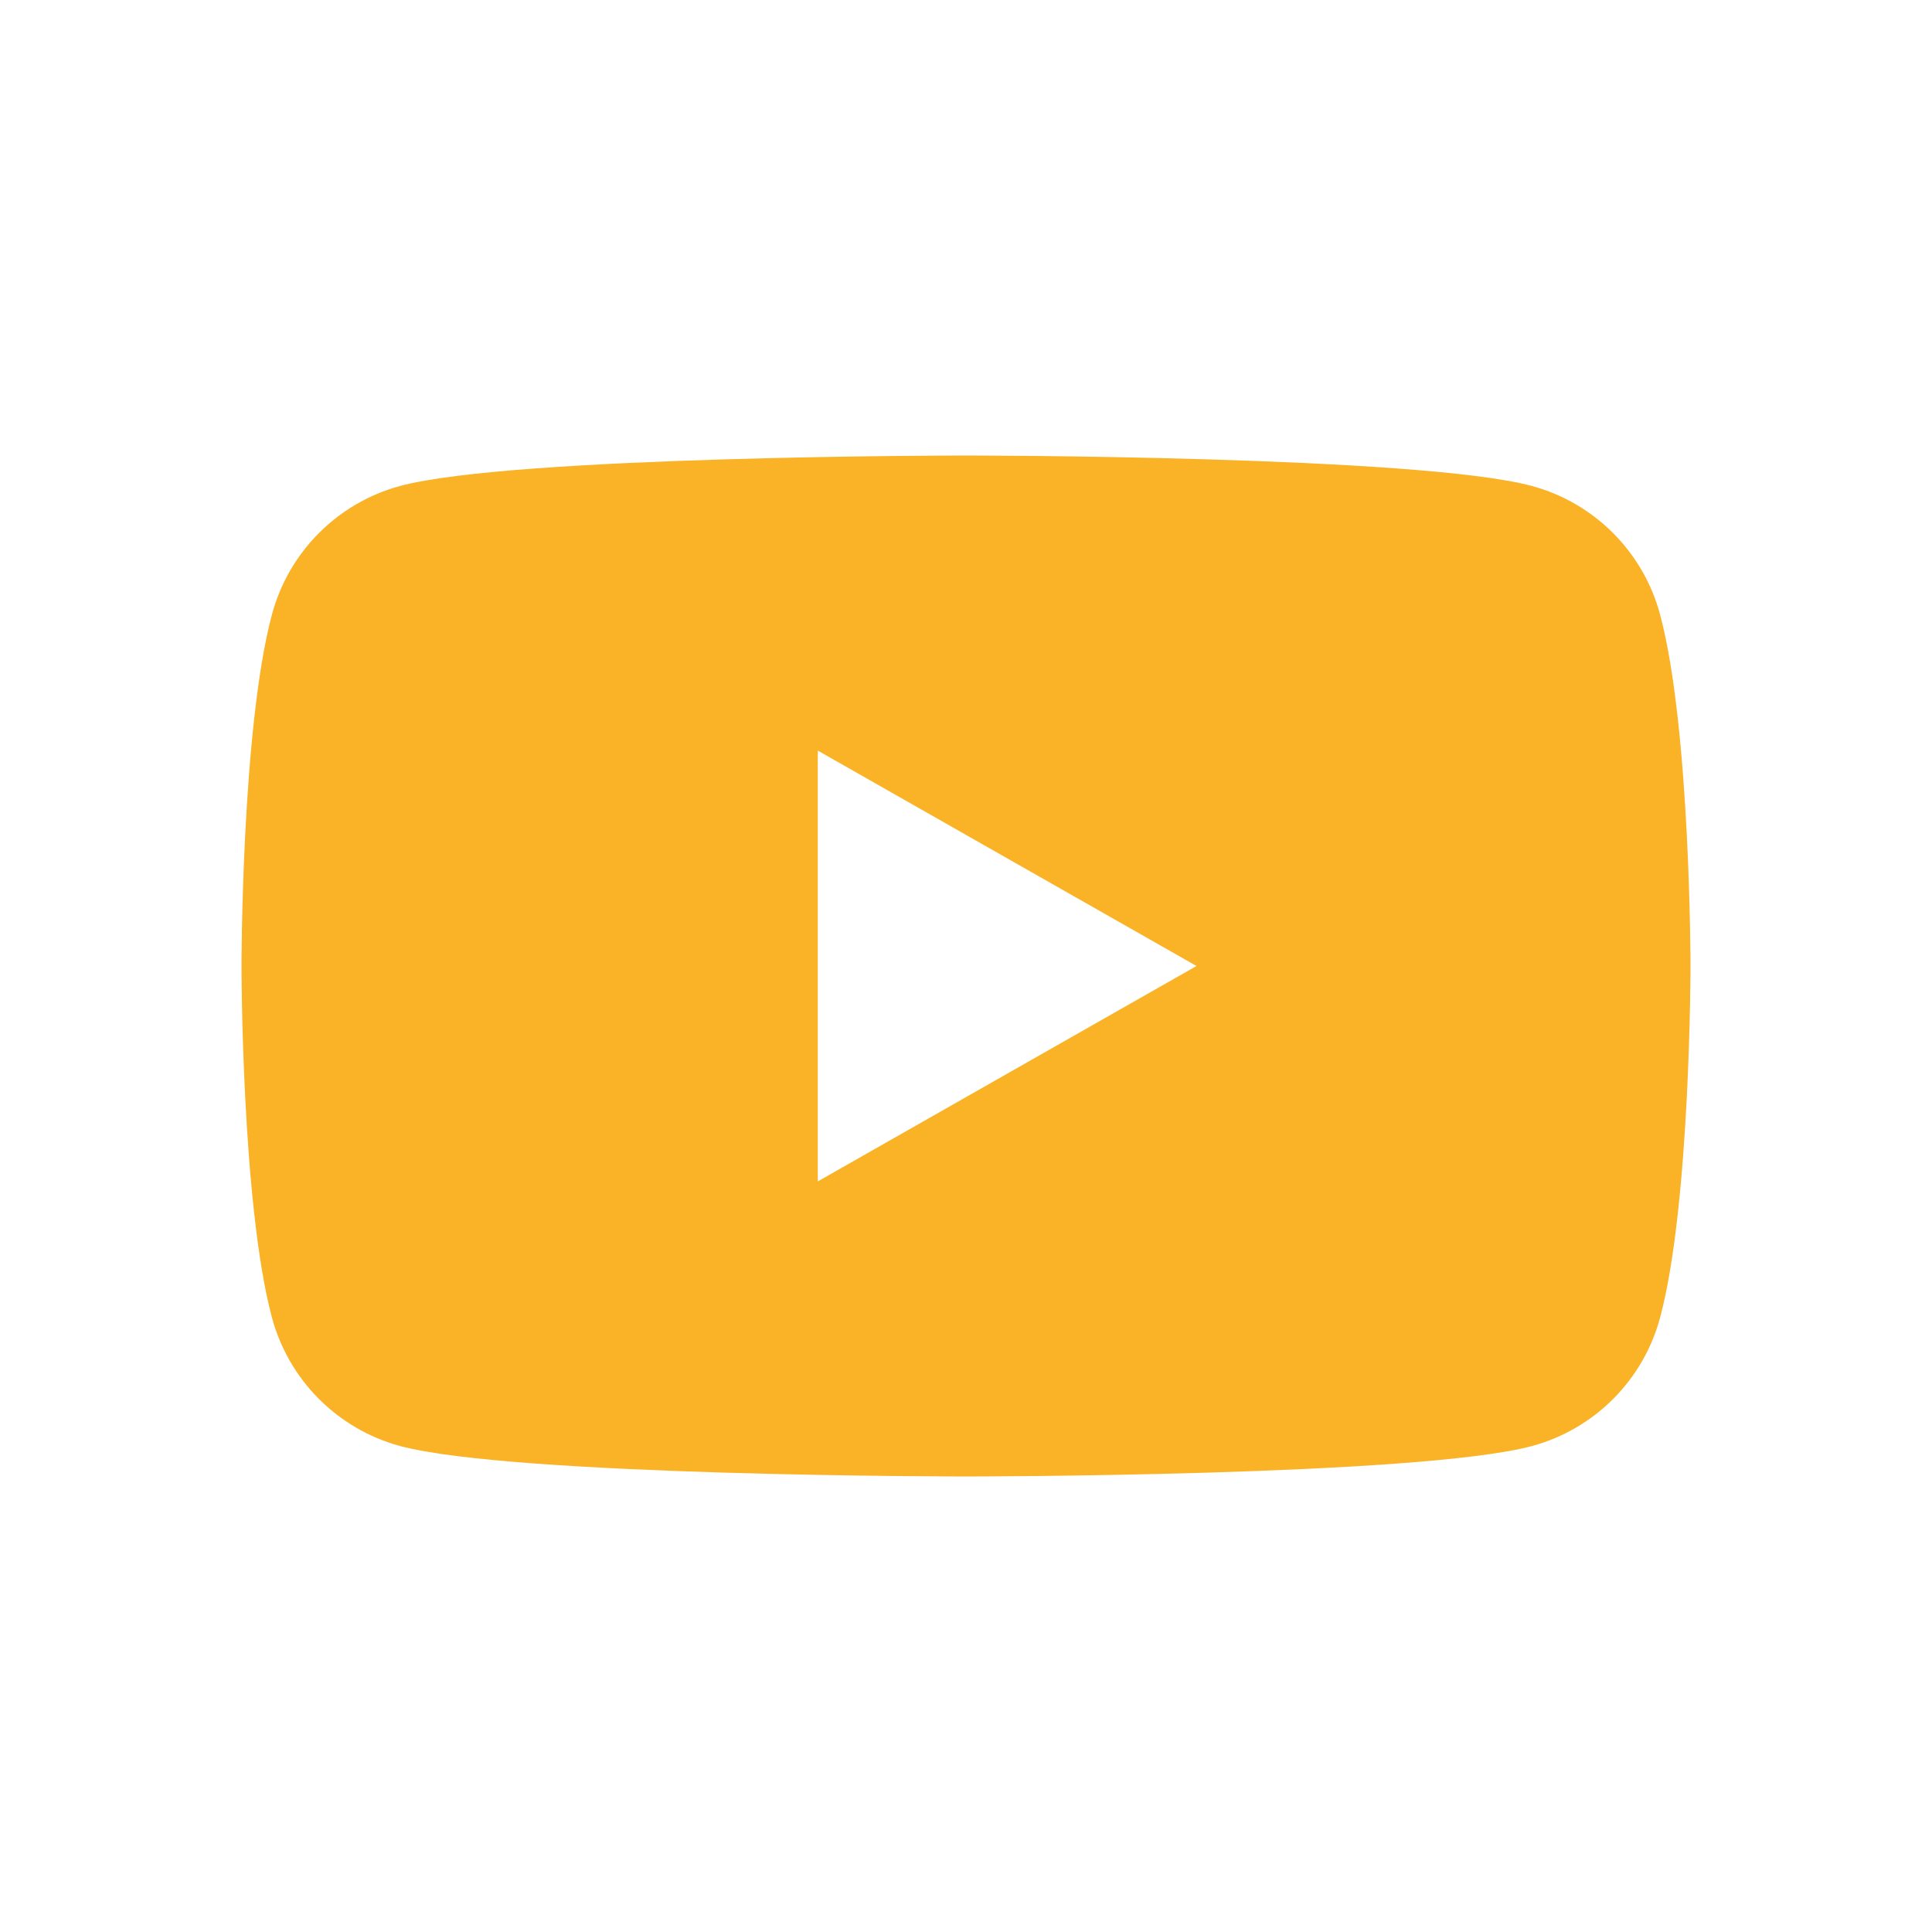
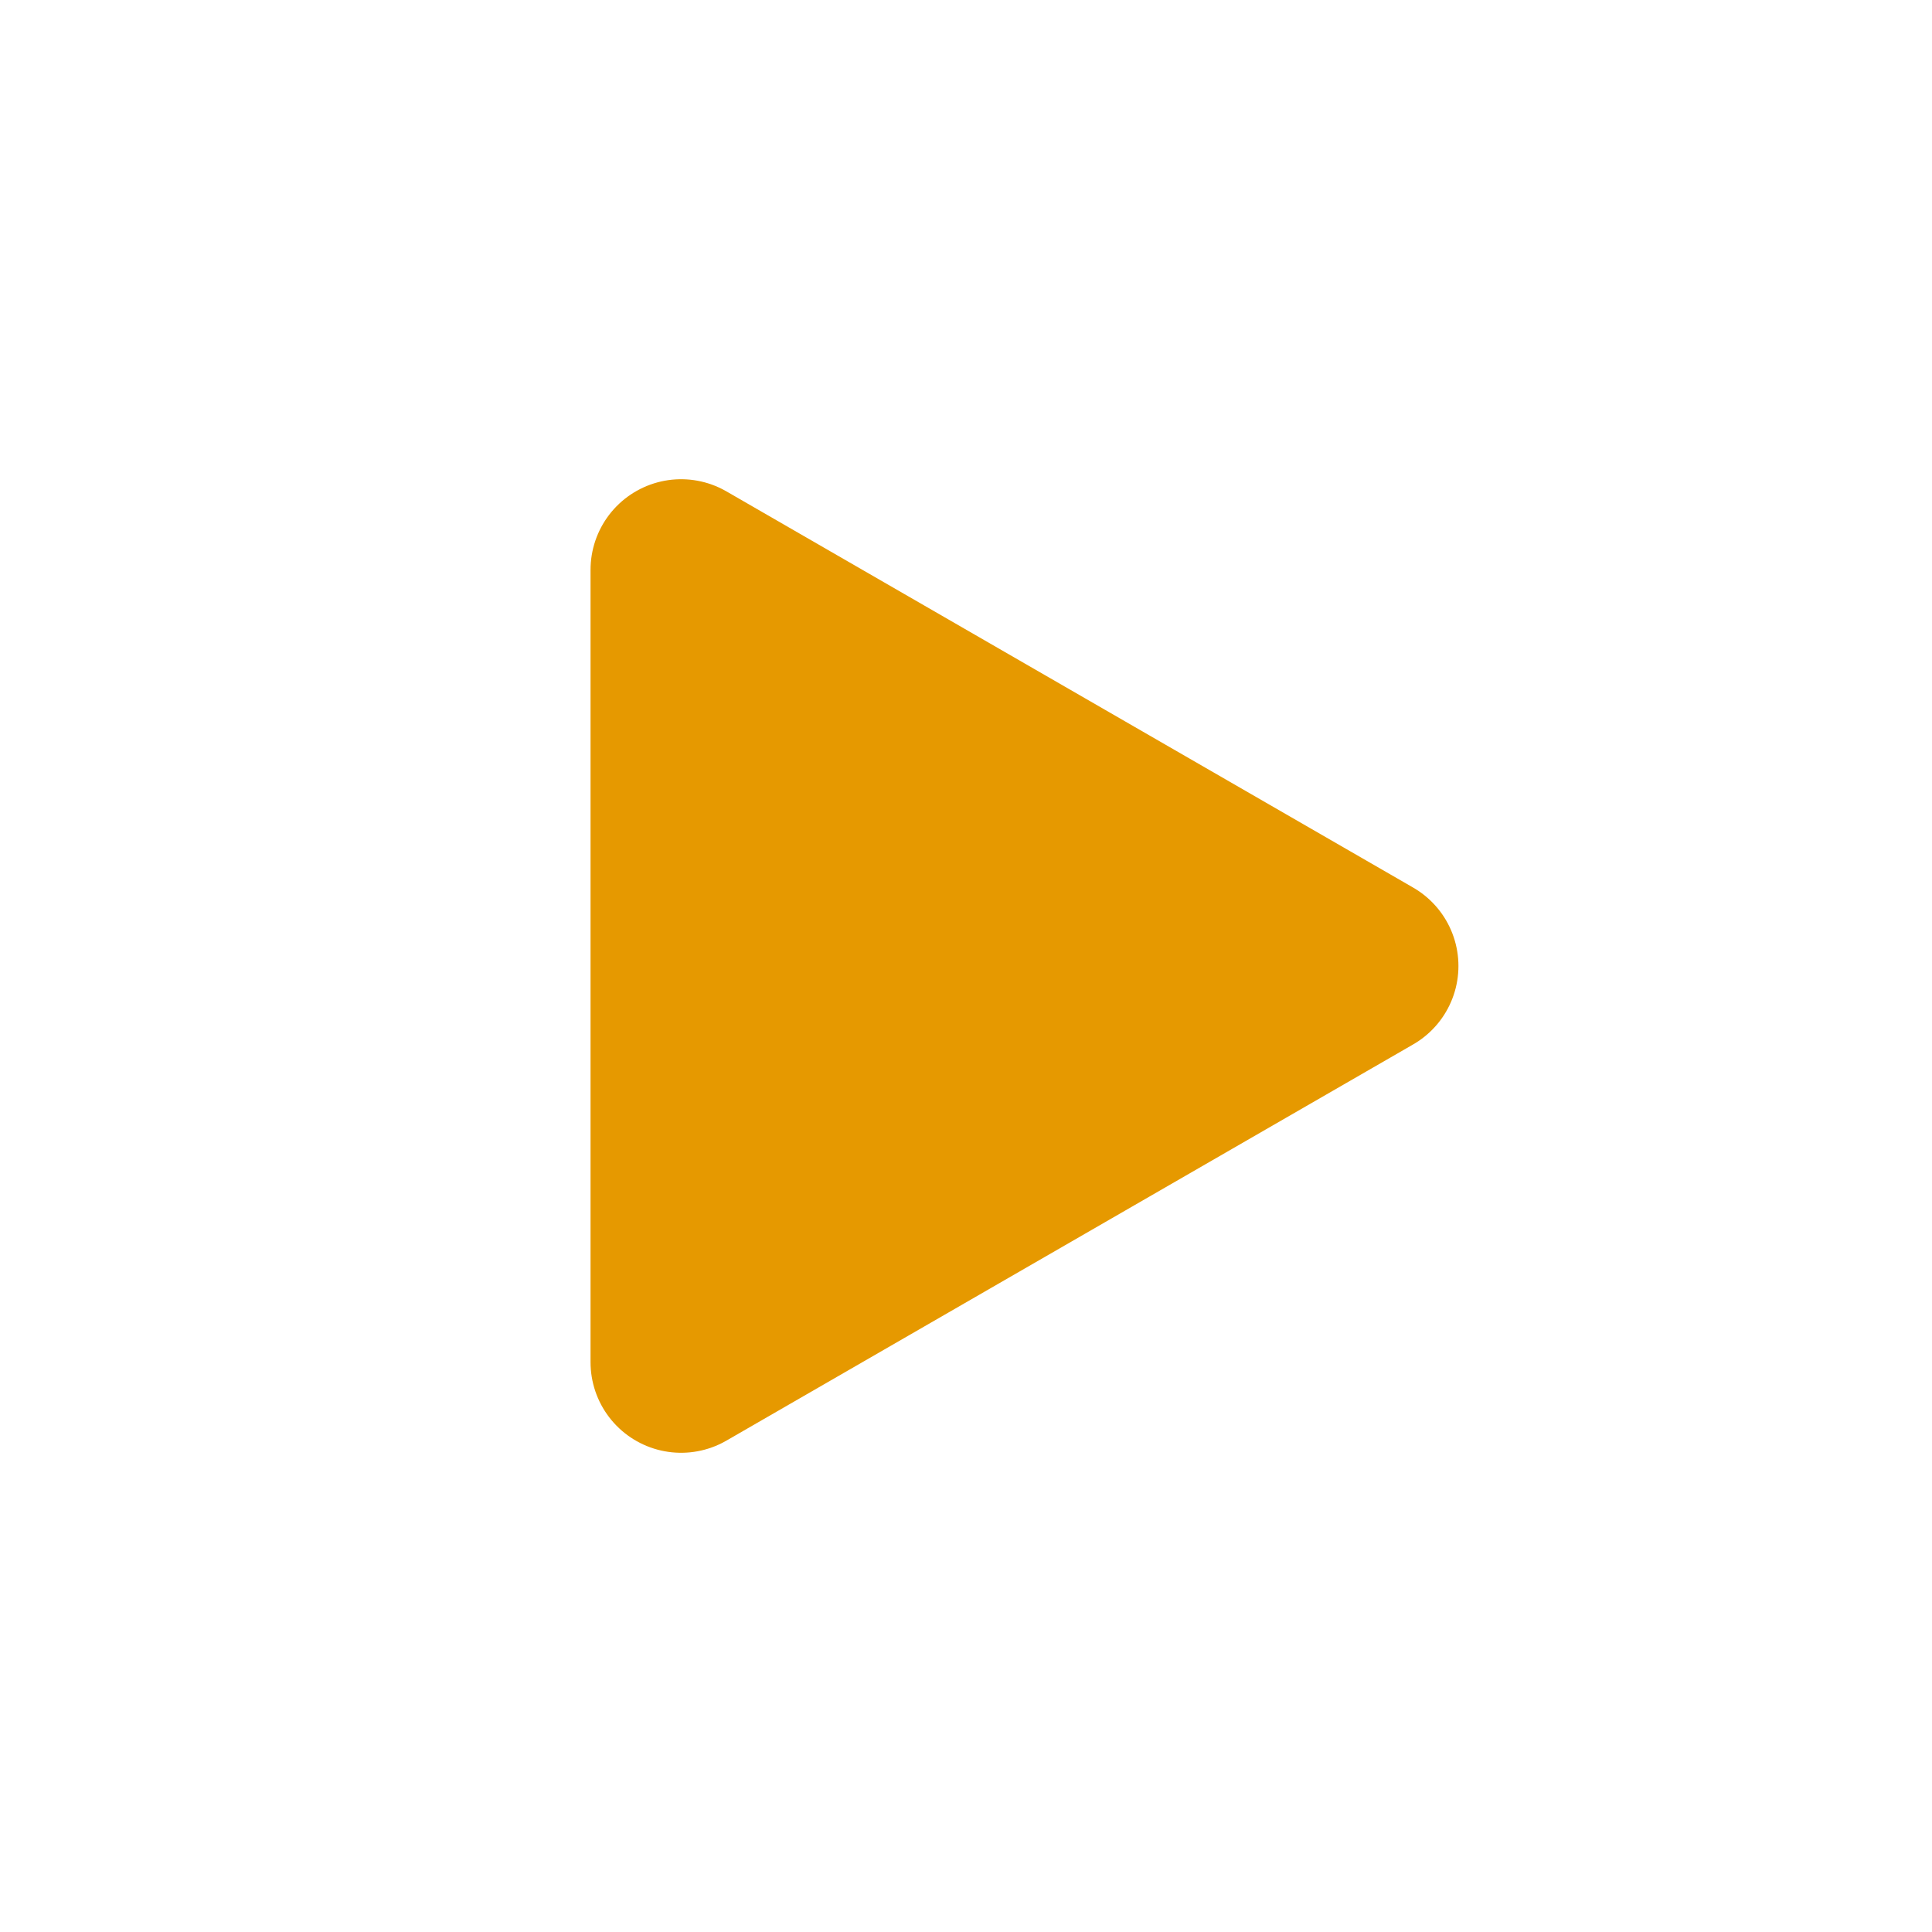
<svg xmlns="http://www.w3.org/2000/svg" width="1024" height="1024" viewBox="0 0 1024 1024">
-   <path transform="translate(128 128) scale(32)" fill-rule="evenodd" d="M23.498 6.186a3.016 3.016 0 0 0-2.122-2.136C19.505 3.545 12 3.545 12 3.545s-7.505 0-9.377.505A3.017 3.017 0 0 0 .502 6.186C0 8.07 0 12 0 12s0 3.93.502 5.814a3.016 3.016 0 0 0 2.122 2.136c1.871.505 9.376.505 9.376.505s7.505 0 9.377-.505a3.015 3.015 0 0 0 2.122-2.136C24 15.93 24 12 24 12s0-3.93-.502-5.814zM9.545 15.568V8.432L15.818 12l-6.273 3.568z" fill="#FAB226" />
+   <path d="M361 302 L361 722 L725 512 Z" fill="#E69900" stroke="#E69900" stroke-width="96" stroke-linejoin="round" />
</svg>
